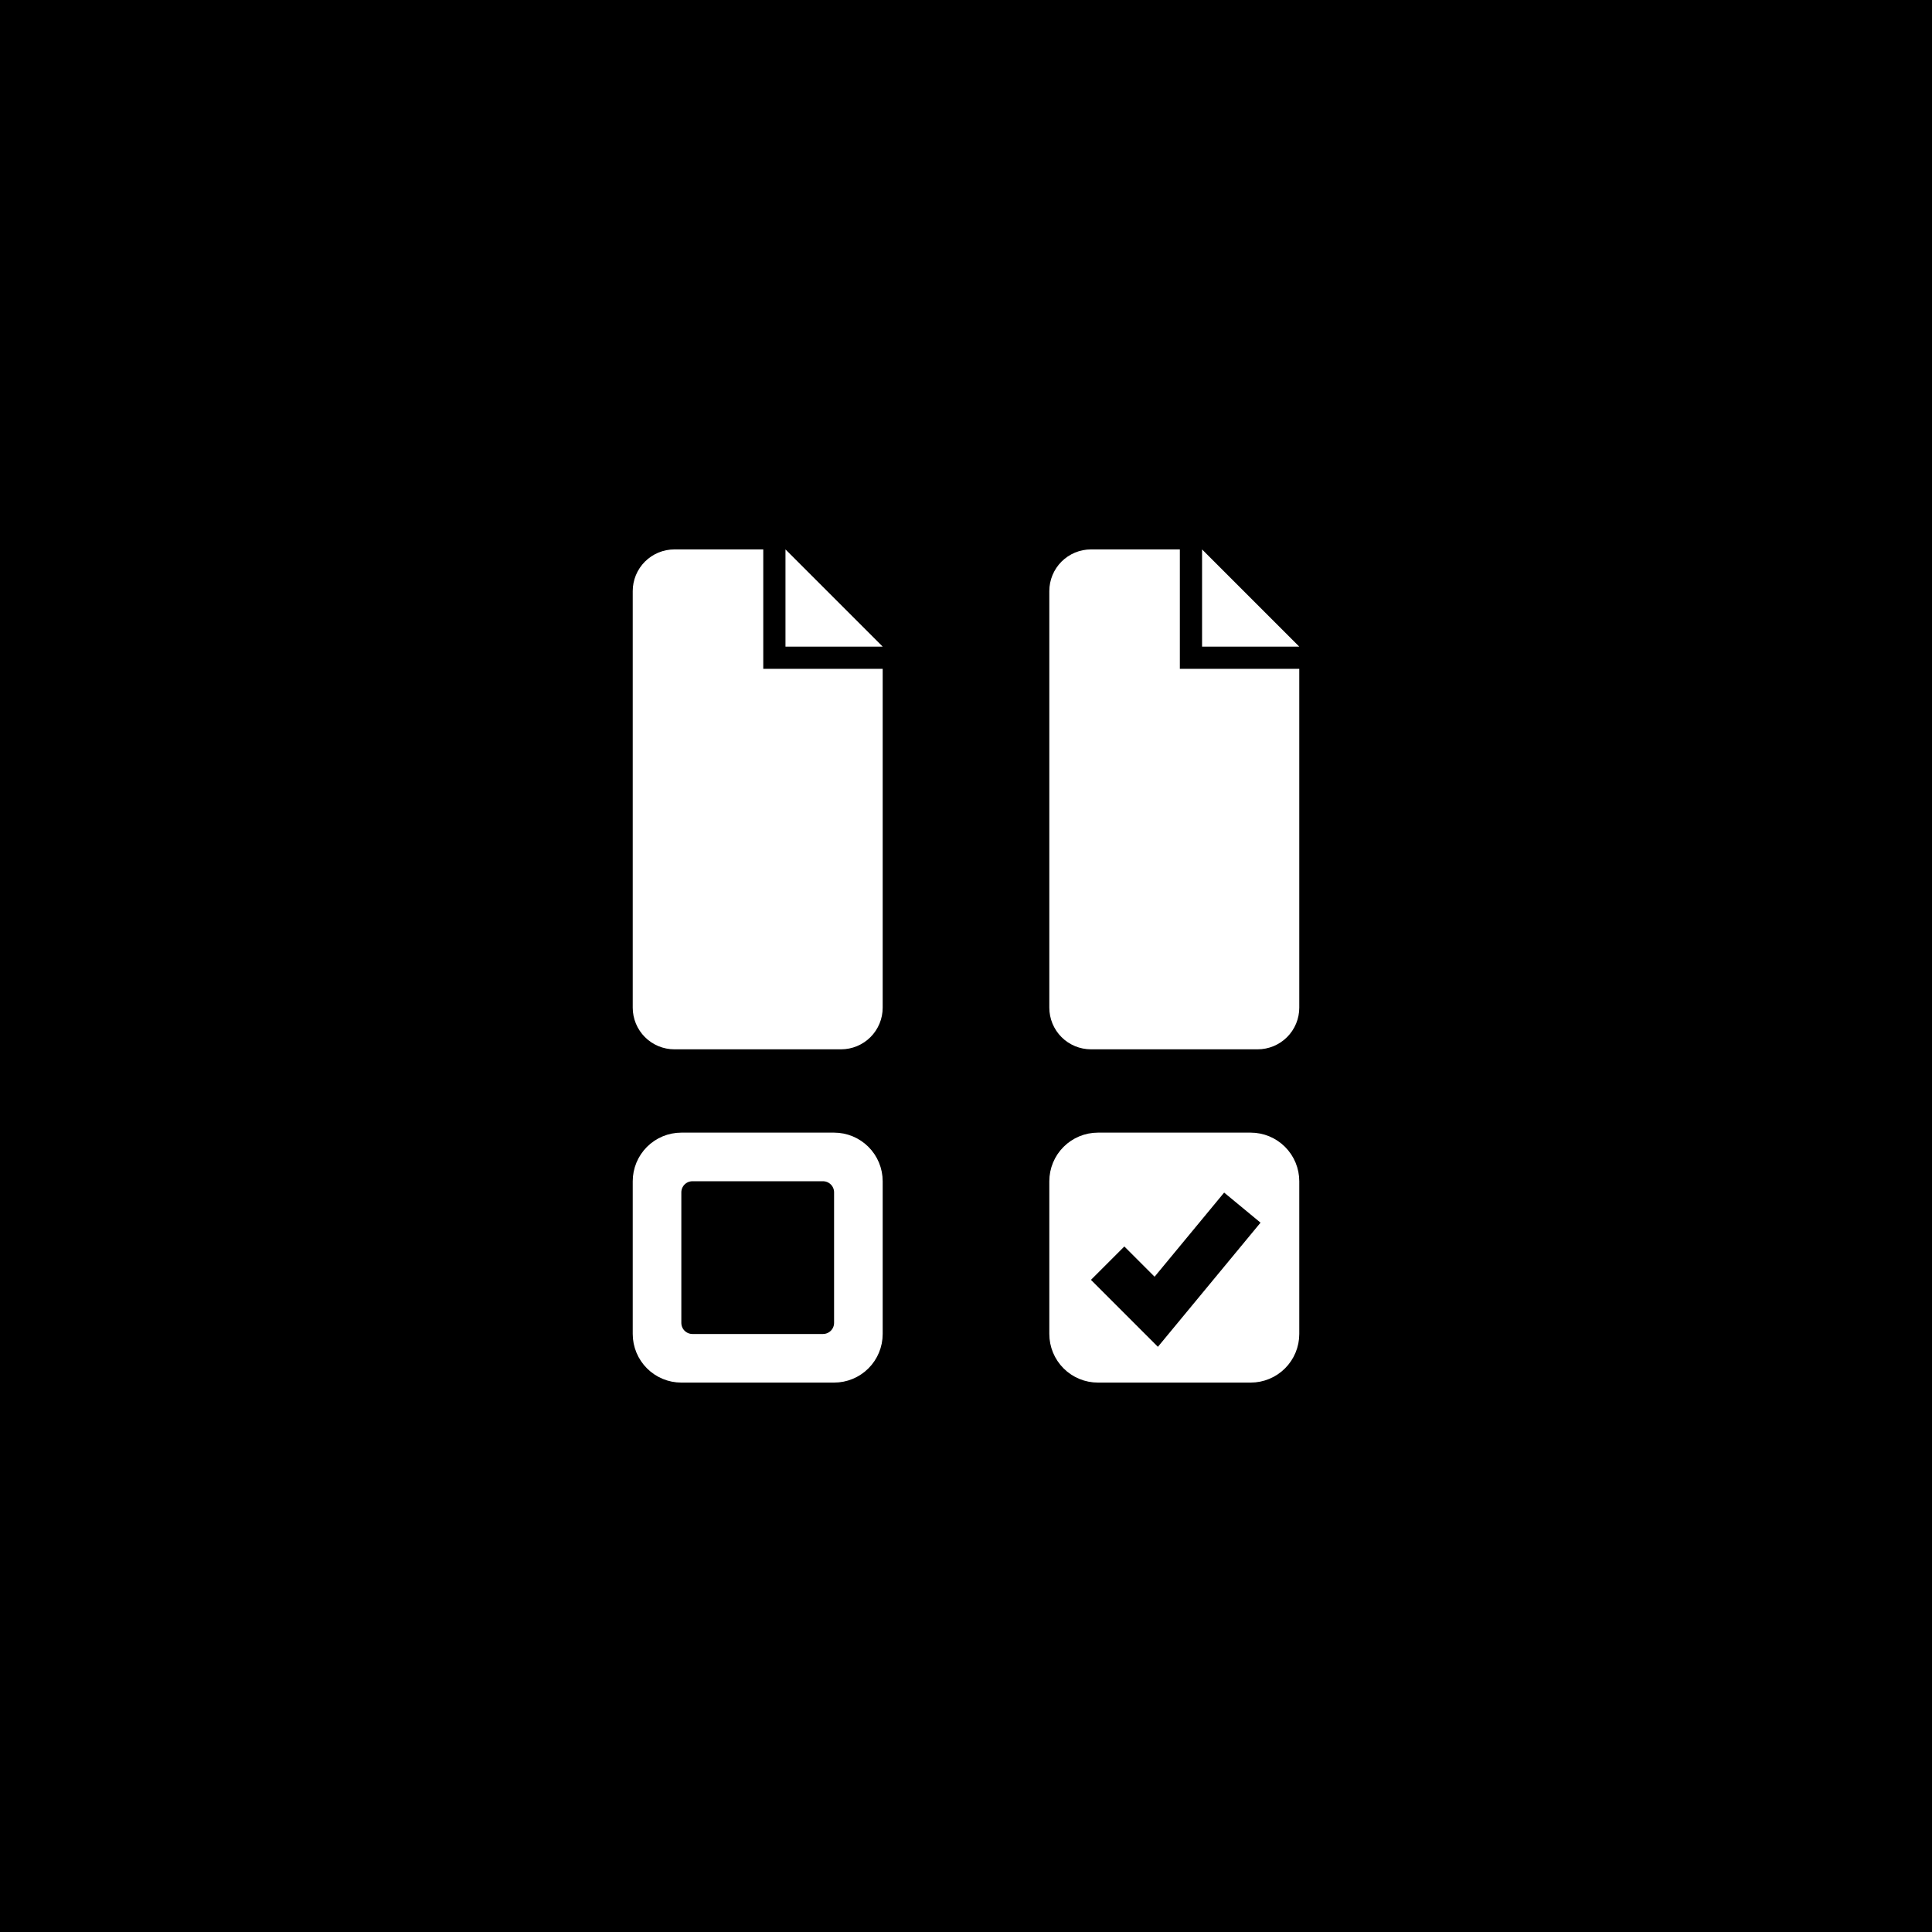
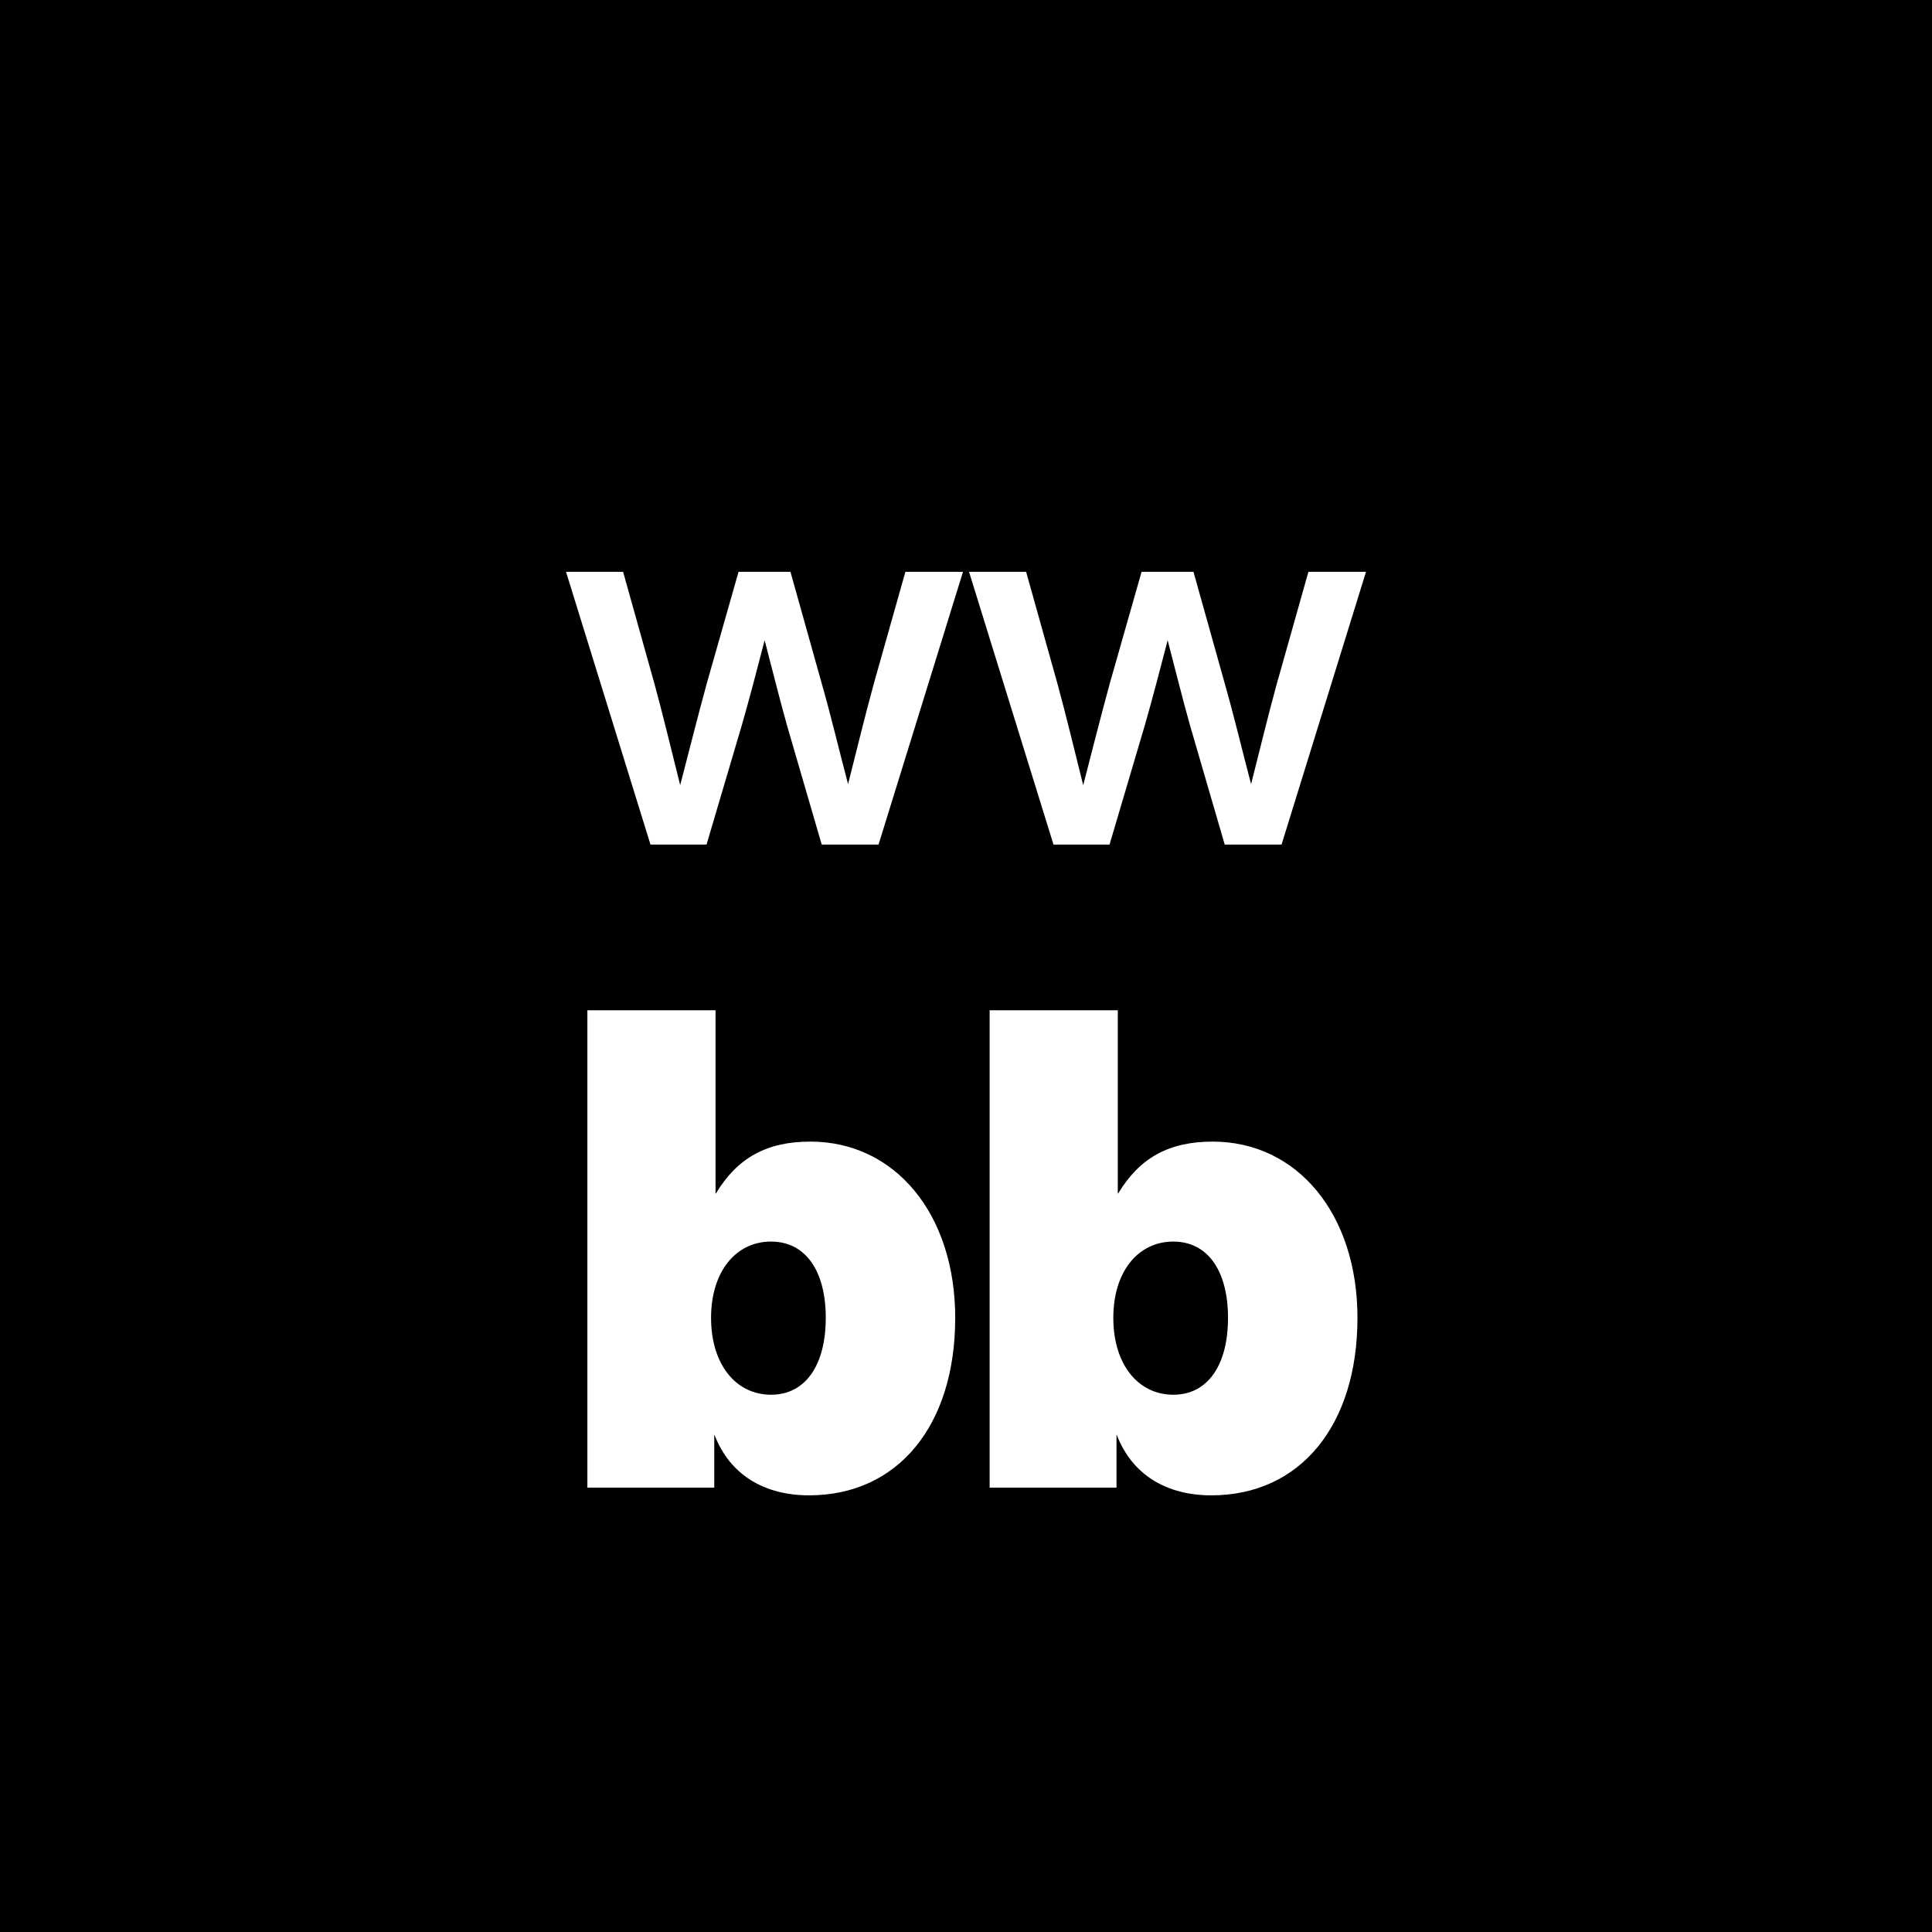
<svg xmlns="http://www.w3.org/2000/svg" viewBox="0 0 512.00 512.00" width="512.00" height="512.00" role="img">
-   <rect width="512" height="512" fill="#000000" />
-   <path fill="#FFFFFF" fill-rule="evenodd" d="M208.160,145.600 L208.160,171.360 L233.920,171.360ZM318.560,171.360 L344.320,171.360 L318.560,145.600ZM173.516,146.904 L172.587,147.461 L171.716,148.106 L170.914,148.834 L170.186,149.636 L169.541,150.507 L168.984,151.436 L168.520,152.415 L168.155,153.435 L167.892,154.486 L167.733,155.558 L167.680,156.640 L167.680,267.040 L167.733,268.122 L167.892,269.194 L168.155,270.245 L168.520,271.265 L168.984,272.244 L169.541,273.173 L170.186,274.044 L170.914,274.846 L171.716,275.574 L172.587,276.219 L173.516,276.776 L174.495,277.240 L175.515,277.605 L176.566,277.868 L177.638,278.027 L178.720,278.080 L222.880,278.080 L223.962,278.027 L225.034,277.868 L226.085,277.605 L227.105,277.240 L228.084,276.776 L229.013,276.219 L229.884,275.574 L230.686,274.846 L231.414,274.044 L232.059,273.173 L232.616,272.244 L233.080,271.265 L233.445,270.245 L233.708,269.194 L233.867,268.122 L233.920,267.040 L233.920,177.248 L202.272,177.248 L202.272,145.600 L178.720,145.600 L177.638,145.653 L176.566,145.812 L175.515,146.075 L174.495,146.440ZM284.895,146.440 L283.916,146.904 L282.987,147.461 L282.116,148.106 L281.314,148.834 L280.586,149.636 L279.941,150.507 L279.384,151.436 L278.920,152.415 L278.555,153.435 L278.292,154.486 L278.133,155.558 L278.080,156.640 L278.080,267.040 L278.133,268.122 L278.292,269.194 L278.555,270.245 L278.920,271.265 L279.384,272.244 L279.941,273.173 L280.586,274.044 L281.314,274.846 L282.116,275.574 L282.987,276.219 L283.916,276.776 L284.895,277.240 L285.915,277.605 L286.966,277.868 L288.038,278.027 L289.120,278.080 L333.280,278.080 L334.362,278.027 L335.434,277.868 L336.485,277.605 L337.505,277.240 L338.484,276.776 L339.413,276.219 L340.284,275.574 L341.086,274.846 L341.814,274.044 L342.459,273.173 L343.016,272.244 L343.480,271.265 L343.845,270.245 L344.108,269.194 L344.267,268.122 L344.320,267.040 L344.320,177.248 L312.672,177.248 L312.672,145.600 L289.120,145.600 L288.038,145.653 L286.966,145.812 L285.915,146.075ZM176.821,300.715 L175.631,301.140 L174.488,301.681 L173.404,302.331 L172.389,303.084 L171.452,303.932 L170.604,304.869 L169.851,305.884 L169.201,306.968 L168.660,308.111 L168.235,309.301 L167.927,310.527 L167.742,311.778 L167.680,313.040 L167.680,353.520 L167.742,354.782 L167.927,356.033 L168.235,357.259 L168.660,358.449 L169.201,359.592 L169.851,360.676 L170.604,361.691 L171.452,362.628 L172.389,363.476 L173.404,364.229 L174.488,364.879 L175.631,365.420 L176.821,365.845 L178.047,366.153 L179.298,366.338 L180.560,366.400 L221.040,366.400 L222.302,366.338 L223.553,366.153 L224.779,365.845 L225.969,365.420 L227.112,364.879 L228.196,364.229 L229.211,363.476 L230.148,362.628 L230.996,361.691 L231.749,360.676 L232.399,359.592 L232.940,358.449 L233.365,357.259 L233.673,356.033 L233.858,354.782 L233.920,353.520 L233.920,313.040 L233.858,311.778 L233.673,310.527 L233.365,309.301 L232.940,308.111 L232.399,306.968 L231.749,305.884 L230.996,304.869 L230.148,303.932 L229.211,303.084 L228.196,302.331 L227.112,301.681 L225.969,301.140 L224.779,300.715 L223.553,300.407 L222.302,300.222 L221.040,300.160 L180.560,300.160 L179.298,300.222 L178.047,300.407ZM219.223,313.264 L219.484,313.388 L219.732,313.536 L219.964,313.708 L220.178,313.902 L220.372,314.116 L220.544,314.348 L220.692,314.596 L220.816,314.857 L220.913,315.129 L220.983,315.410 L221.026,315.695 L221.040,315.984 L221.040,350.576 L221.026,350.865 L220.983,351.150 L220.913,351.431 L220.816,351.703 L220.692,351.964 L220.544,352.212 L220.372,352.444 L220.178,352.658 L219.964,352.852 L219.732,353.024 L219.484,353.172 L219.223,353.296 L218.951,353.393 L218.670,353.463 L218.385,353.506 L218.096,353.520 L183.504,353.520 L183.215,353.506 L182.930,353.463 L182.649,353.393 L182.377,353.296 L182.116,353.172 L181.868,353.024 L181.636,352.852 L181.422,352.658 L181.228,352.444 L181.056,352.212 L180.908,351.964 L180.784,351.703 L180.687,351.431 L180.617,351.150 L180.574,350.865 L180.560,350.576 L180.560,315.984 L180.574,315.695 L180.617,315.410 L180.687,315.129 L180.784,314.857 L180.908,314.596 L181.056,314.348 L181.228,314.116 L181.422,313.902 L181.636,313.708 L181.868,313.536 L182.116,313.388 L182.377,313.264 L182.649,313.167 L182.930,313.097 L183.215,313.054 L183.504,313.040 L218.096,313.040 L218.385,313.054 L218.670,313.097 L218.951,313.167ZM287.221,300.715 L286.031,301.140 L284.888,301.681 L283.804,302.331 L282.789,303.084 L281.852,303.932 L281.004,304.869 L280.251,305.884 L279.601,306.968 L279.060,308.111 L278.635,309.301 L278.327,310.527 L278.142,311.778 L278.080,313.040 L278.080,353.520 L278.142,354.782 L278.327,356.033 L278.635,357.259 L279.060,358.449 L279.601,359.592 L280.251,360.676 L281.004,361.691 L281.852,362.628 L282.789,363.476 L283.804,364.229 L284.888,364.879 L286.031,365.420 L287.221,365.845 L288.447,366.153 L289.698,366.338 L290.960,366.400 L331.440,366.400 L332.702,366.338 L333.953,366.153 L335.179,365.845 L336.369,365.420 L337.512,364.879 L338.596,364.229 L339.611,363.476 L340.548,362.628 L341.396,361.691 L342.149,360.676 L342.799,359.592 L343.340,358.449 L343.765,357.259 L344.073,356.033 L344.258,354.782 L344.320,353.520 L344.320,313.040 L344.258,311.778 L344.073,310.527 L343.765,309.301 L343.340,308.111 L342.799,306.968 L342.149,305.884 L341.396,304.869 L340.548,303.932 L339.611,303.084 L338.596,302.331 L337.512,301.681 L336.369,301.140 L335.179,300.715 L333.953,300.407 L332.702,300.222 L331.440,300.160 L290.960,300.160 L289.698,300.222 L288.447,300.407ZM324.410,316.046 L334.054,324.018 L306.856,356.919 L289.112,339.176 L297.960,330.328 L305.976,338.345Z" />
+   <rect width="512" height="512" rx="0" fill="#000000" />
+   <g transform="translate(148.36 223.82) scale(1.739)">
+     <path fill="#FFFFFF" fill-rule="evenodd" d="M13.815 0.0H22.356L27.709 -18.105C28.929 -22.316 30.07 -26.764 31.211 -31.133C32.353 -26.764 33.455 -22.316 34.636 -18.105L39.91 0.0H48.569L61.439 -41.563H52.662L47.86 -24.56C46.483 -19.561 45.223 -14.287 43.924 -9.21C42.586 -14.287 41.327 -19.601 39.91 -24.56L35.147 -41.563H27.236L22.395 -24.56C21.018 -19.522 19.679 -14.209 18.341 -9.053C17.042 -14.209 15.783 -19.522 14.405 -24.56L9.643 -41.563H0.945ZM75.231 0.0H83.772L89.125 -18.105C90.345 -22.316 91.486 -26.764 92.628 -31.133C93.769 -26.764 94.871 -22.316 96.052 -18.105L101.326 0.0H109.985L122.855 -41.563H114.078L109.277 -24.56C107.899 -19.561 106.64 -14.287 105.341 -9.21C104.003 -14.287 102.743 -19.601 101.326 -24.56L96.564 -41.563H88.653L83.811 -24.56C82.434 -19.522 81.096 -14.209 79.758 -9.053C78.459 -14.209 77.199 -19.522 75.822 -24.56L71.059 -41.563H62.361ZM37.988 99.172C51.514 99.172 60.254 88.527 60.254 72.121C60.254 56.35 51.123 45.266 38.184 45.266C31.494 45.266 27.051 47.756 23.779 53.176H23.73V25.246H4.199V98.0H23.535V89.992H23.584C25.928 96.047 31.152 99.172 37.988 99.172ZM32.178 83.84C26.855 83.84 23.047 79.25 23.047 72.121C23.047 65.041 26.855 60.5 32.178 60.5C37.5 60.5 40.527 65.041 40.527 72.121C40.527 79.25 37.5 83.84 32.178 83.84ZM99.288 99.172C112.814 99.172 121.554 88.527 121.554 72.121C121.554 56.35 112.423 45.266 99.484 45.266C92.794 45.266 88.351 47.756 85.079 53.176H85.03V25.246H65.499V98.0H84.835V89.992H84.884C87.228 96.047 92.452 99.172 99.288 99.172ZM93.478 83.84C88.155 83.84 84.347 79.25 84.347 72.121C84.347 65.041 88.155 60.5 93.478 60.5C98.8 60.5 101.827 65.041 101.827 72.121C101.827 79.25 98.8 83.84 93.478 83.84Z" />
+   </g>
</svg>
